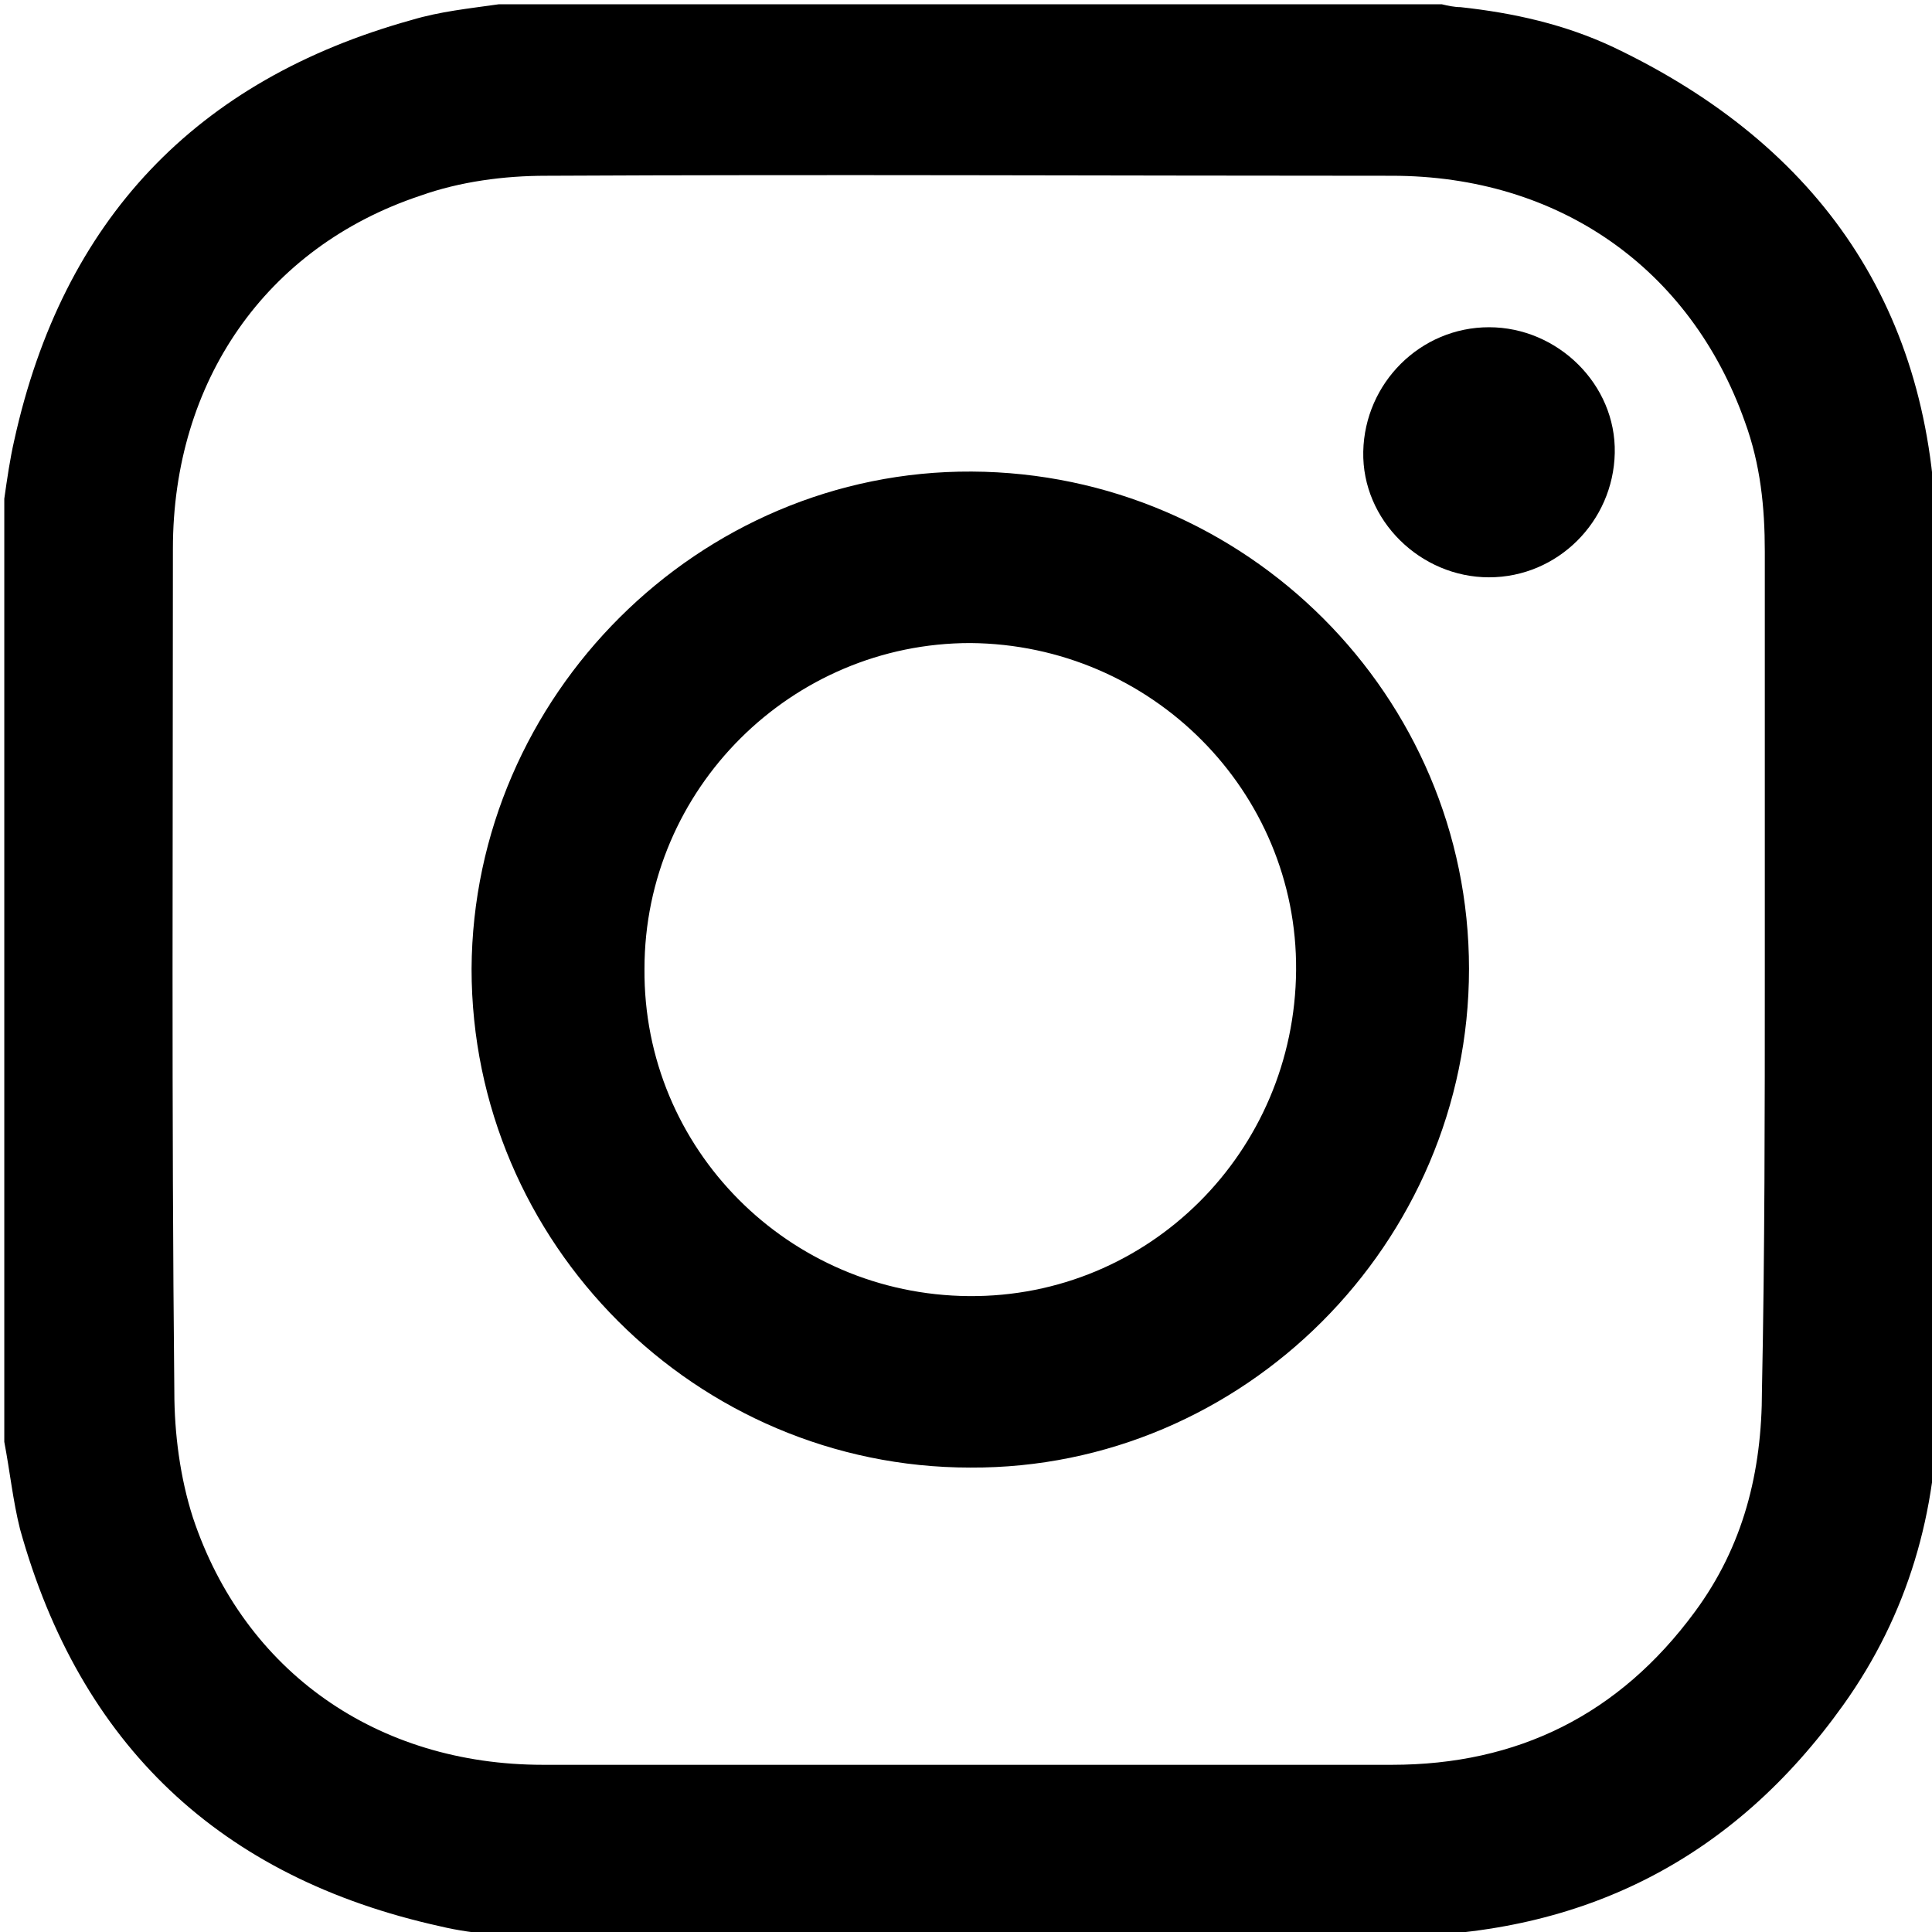
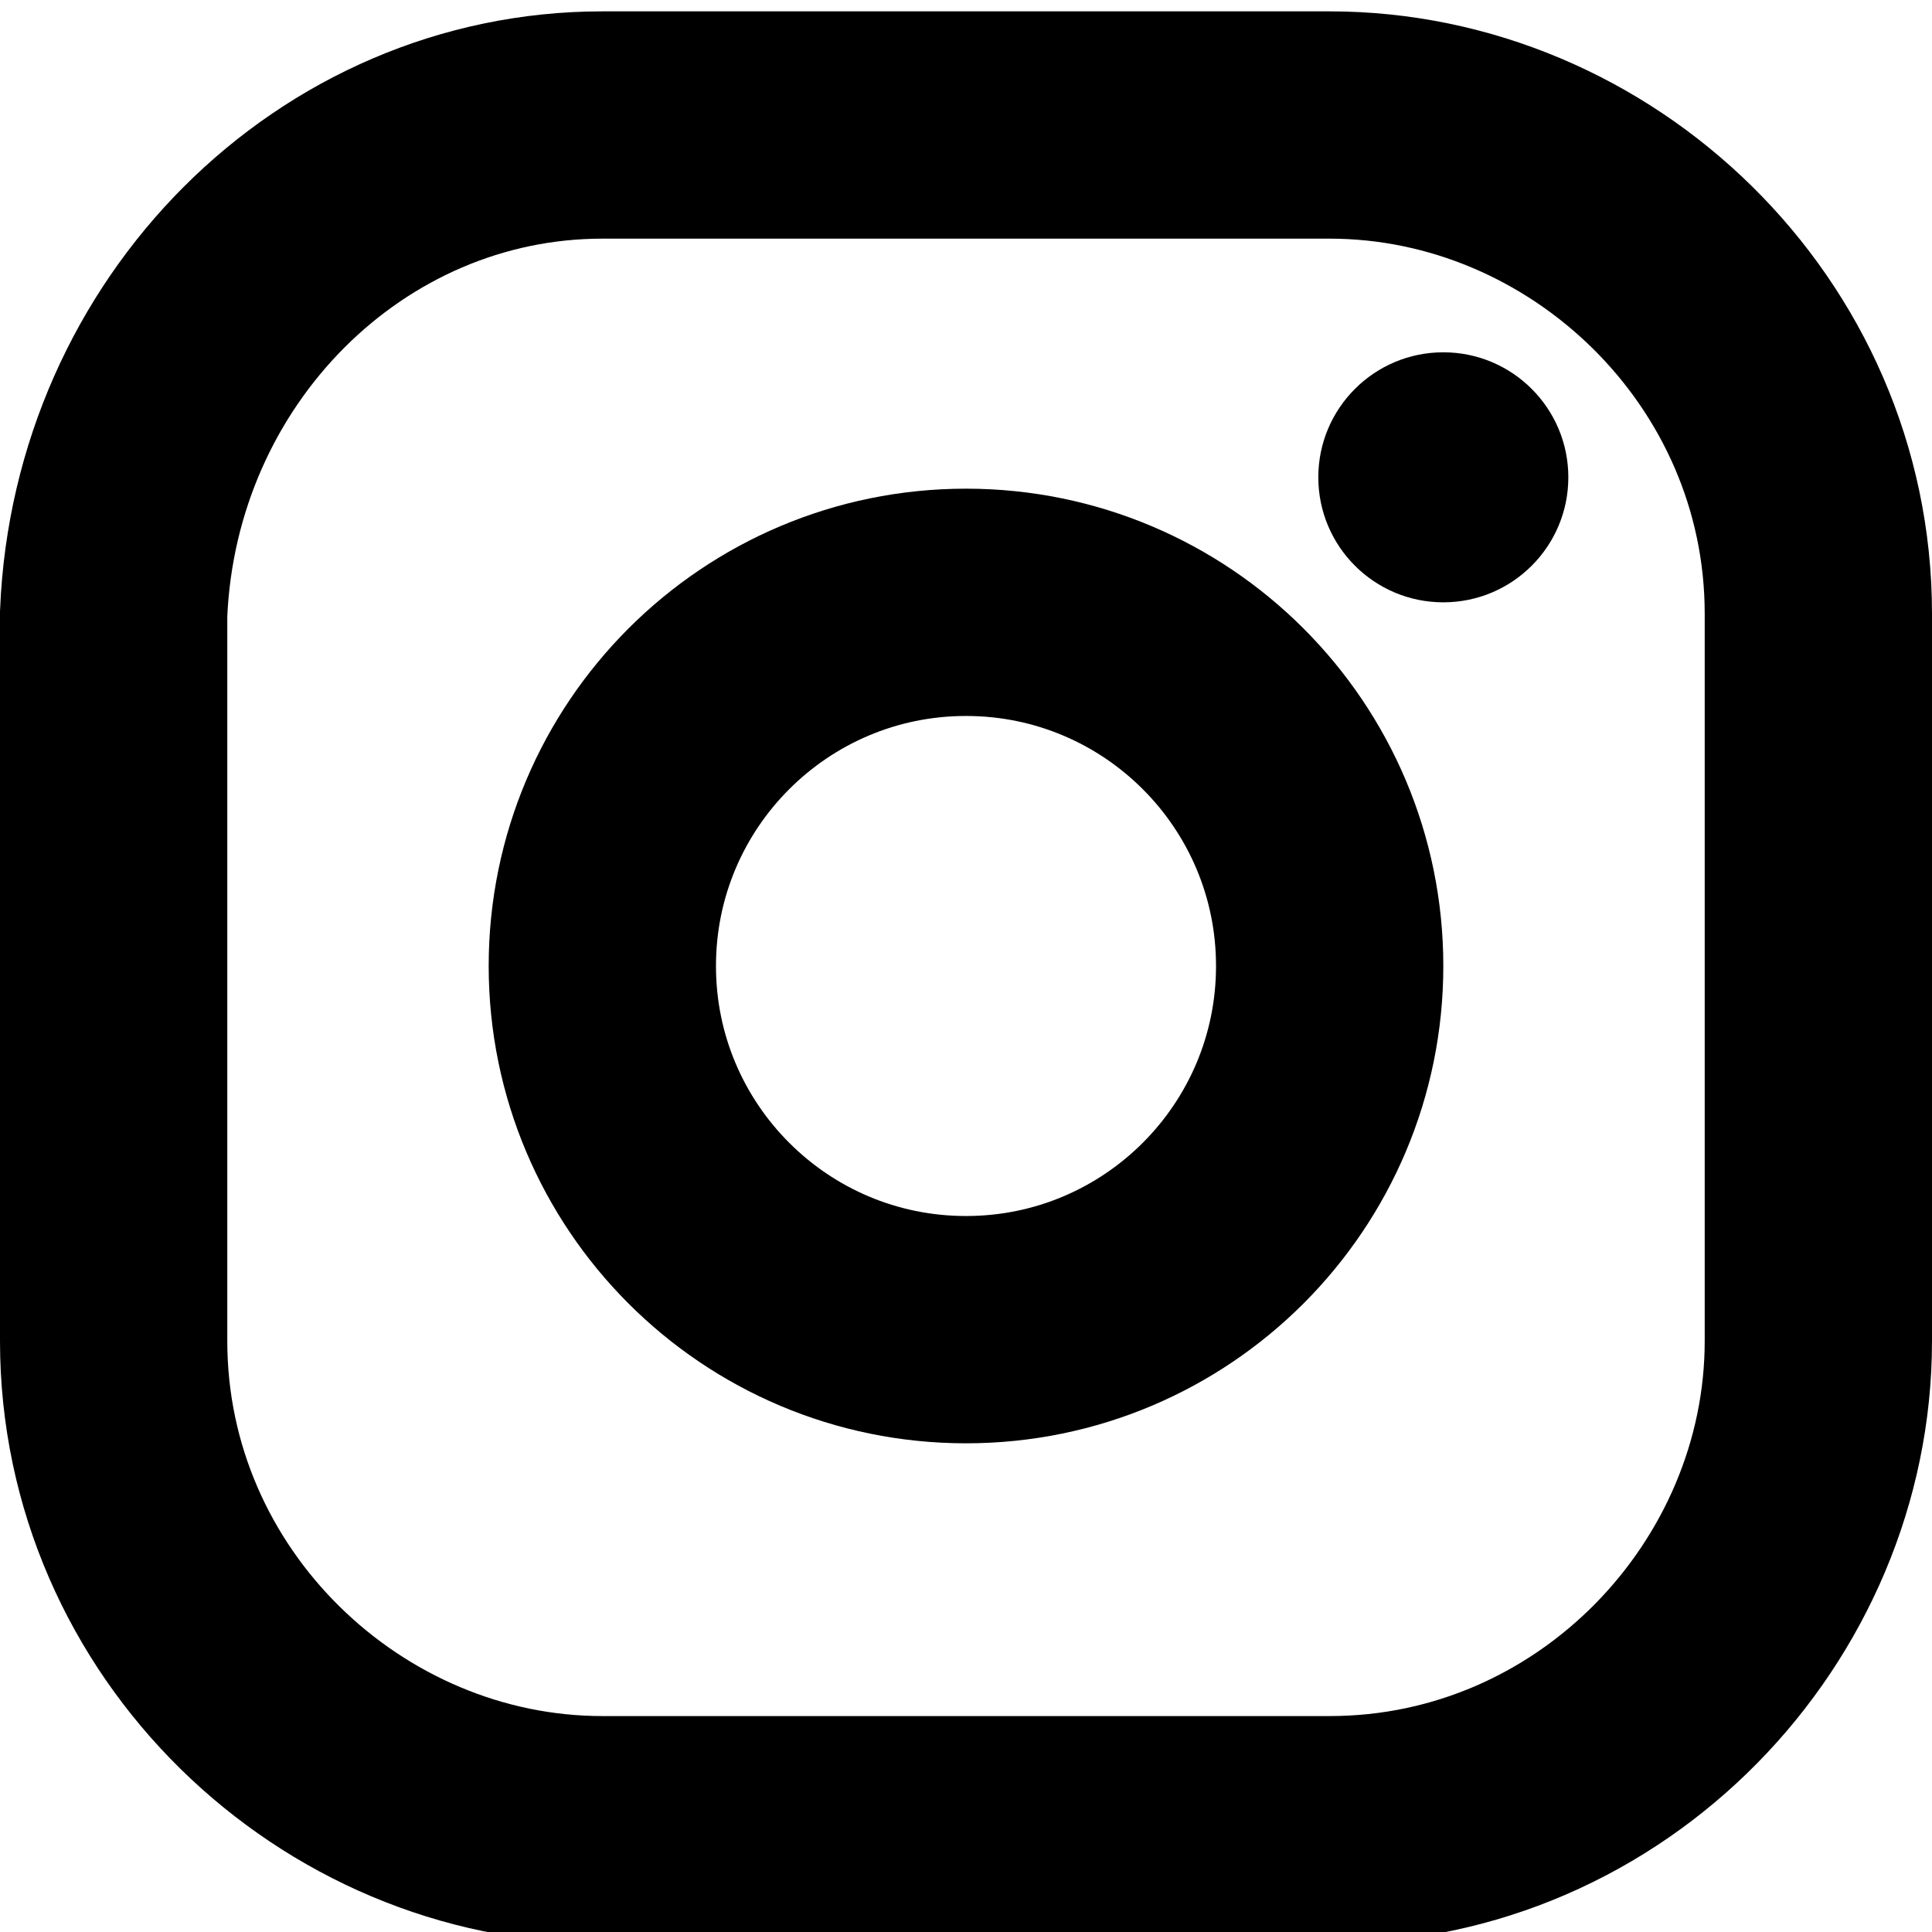
- <svg xmlns="http://www.w3.org/2000/svg" viewBox="0 0 135.2 135.2" width="16" height="16">
-   <path d="M34.9.3h66c.4.1.9.2 1.3.2 3.7.4 7.3 1.2 10.7 2.8 14.5 6.9 22.4 18.4 22.6 34.5.3 20.1.1 40.1.1 60.2 0 7.8-2.1 15-6.6 21.3-7.7 10.8-18.2 16.1-31.4 16.2-19.7.1-39.4 0-59.2 0-2.5 0-5.1-.1-7.6-.7-15.4-3.4-25.2-12.7-29.4-27.8-.5-2-.7-4-1.1-6.1v-66c.2-1.4.4-2.8.7-4.1C4.4 15.4 13.7 5.6 28.8 1.4c2-.6 4-.8 6.1-1.1zM123.5 68V38.6c0-3.1-.3-6.1-1.4-9.1-3.8-10.7-13-17.2-24.7-17.2-19.7 0-39.4-.1-59.2 0-2.9 0-6 .4-8.8 1.4-10.8 3.6-17.3 13-17.3 24.7 0 19.7-.1 39.4.1 59 0 2.9.4 6 1.3 8.8 3.6 10.8 12.9 17.3 24.5 17.3h59.4c8.8 0 15.9-3.5 21.2-10.7 3.4-4.6 4.7-9.8 4.7-15.5.2-9.7.2-19.5.2-29.3z" />
-   <path d="M67.9 102.7C48.7 102.7 33 87 33 67.8c.1-19.1 15.9-34.9 35-34.8 19.2.1 34.8 15.7 34.8 34.8 0 19.2-15.8 35-34.9 34.9zm22.8-34.8c.1-12.5-10.1-22.8-22.8-22.9-12.5 0-22.8 10.2-22.8 22.8-.1 12.6 10.1 22.8 22.7 22.9 12.6.1 22.8-10.1 22.9-22.8zm13.5-45c4.8 0 8.9 4 8.8 8.8-.1 4.8-4 8.7-8.8 8.7-4.8 0-8.9-4-8.8-8.8.1-4.8 4-8.7 8.8-8.7z" />
+ <svg xmlns="http://www.w3.org/2000/svg" viewBox="-566 1185.8 17 17" width="17" height="17">
+   <path stroke="#000" stroke-width="2" d="M-560.7 1186.9h6.4c2.3 0 4.3 1.9 4.3 4.3v6.4c0 2.3-1.9 4.3-4.3 4.3h-6.4c-2.3 0-4.3-1.9-4.3-4.3v-6.4c.1-2.4 2-4.3 4.3-4.3z" fill="none" />
+   <circle stroke="#000" stroke-width="2" cx="-573.5" cy="830.3" r="3.2" transform="translate(16 364)" fill="none" />
+   <circle cx="-553.3" cy="1190" r="1.1" />
</svg>
